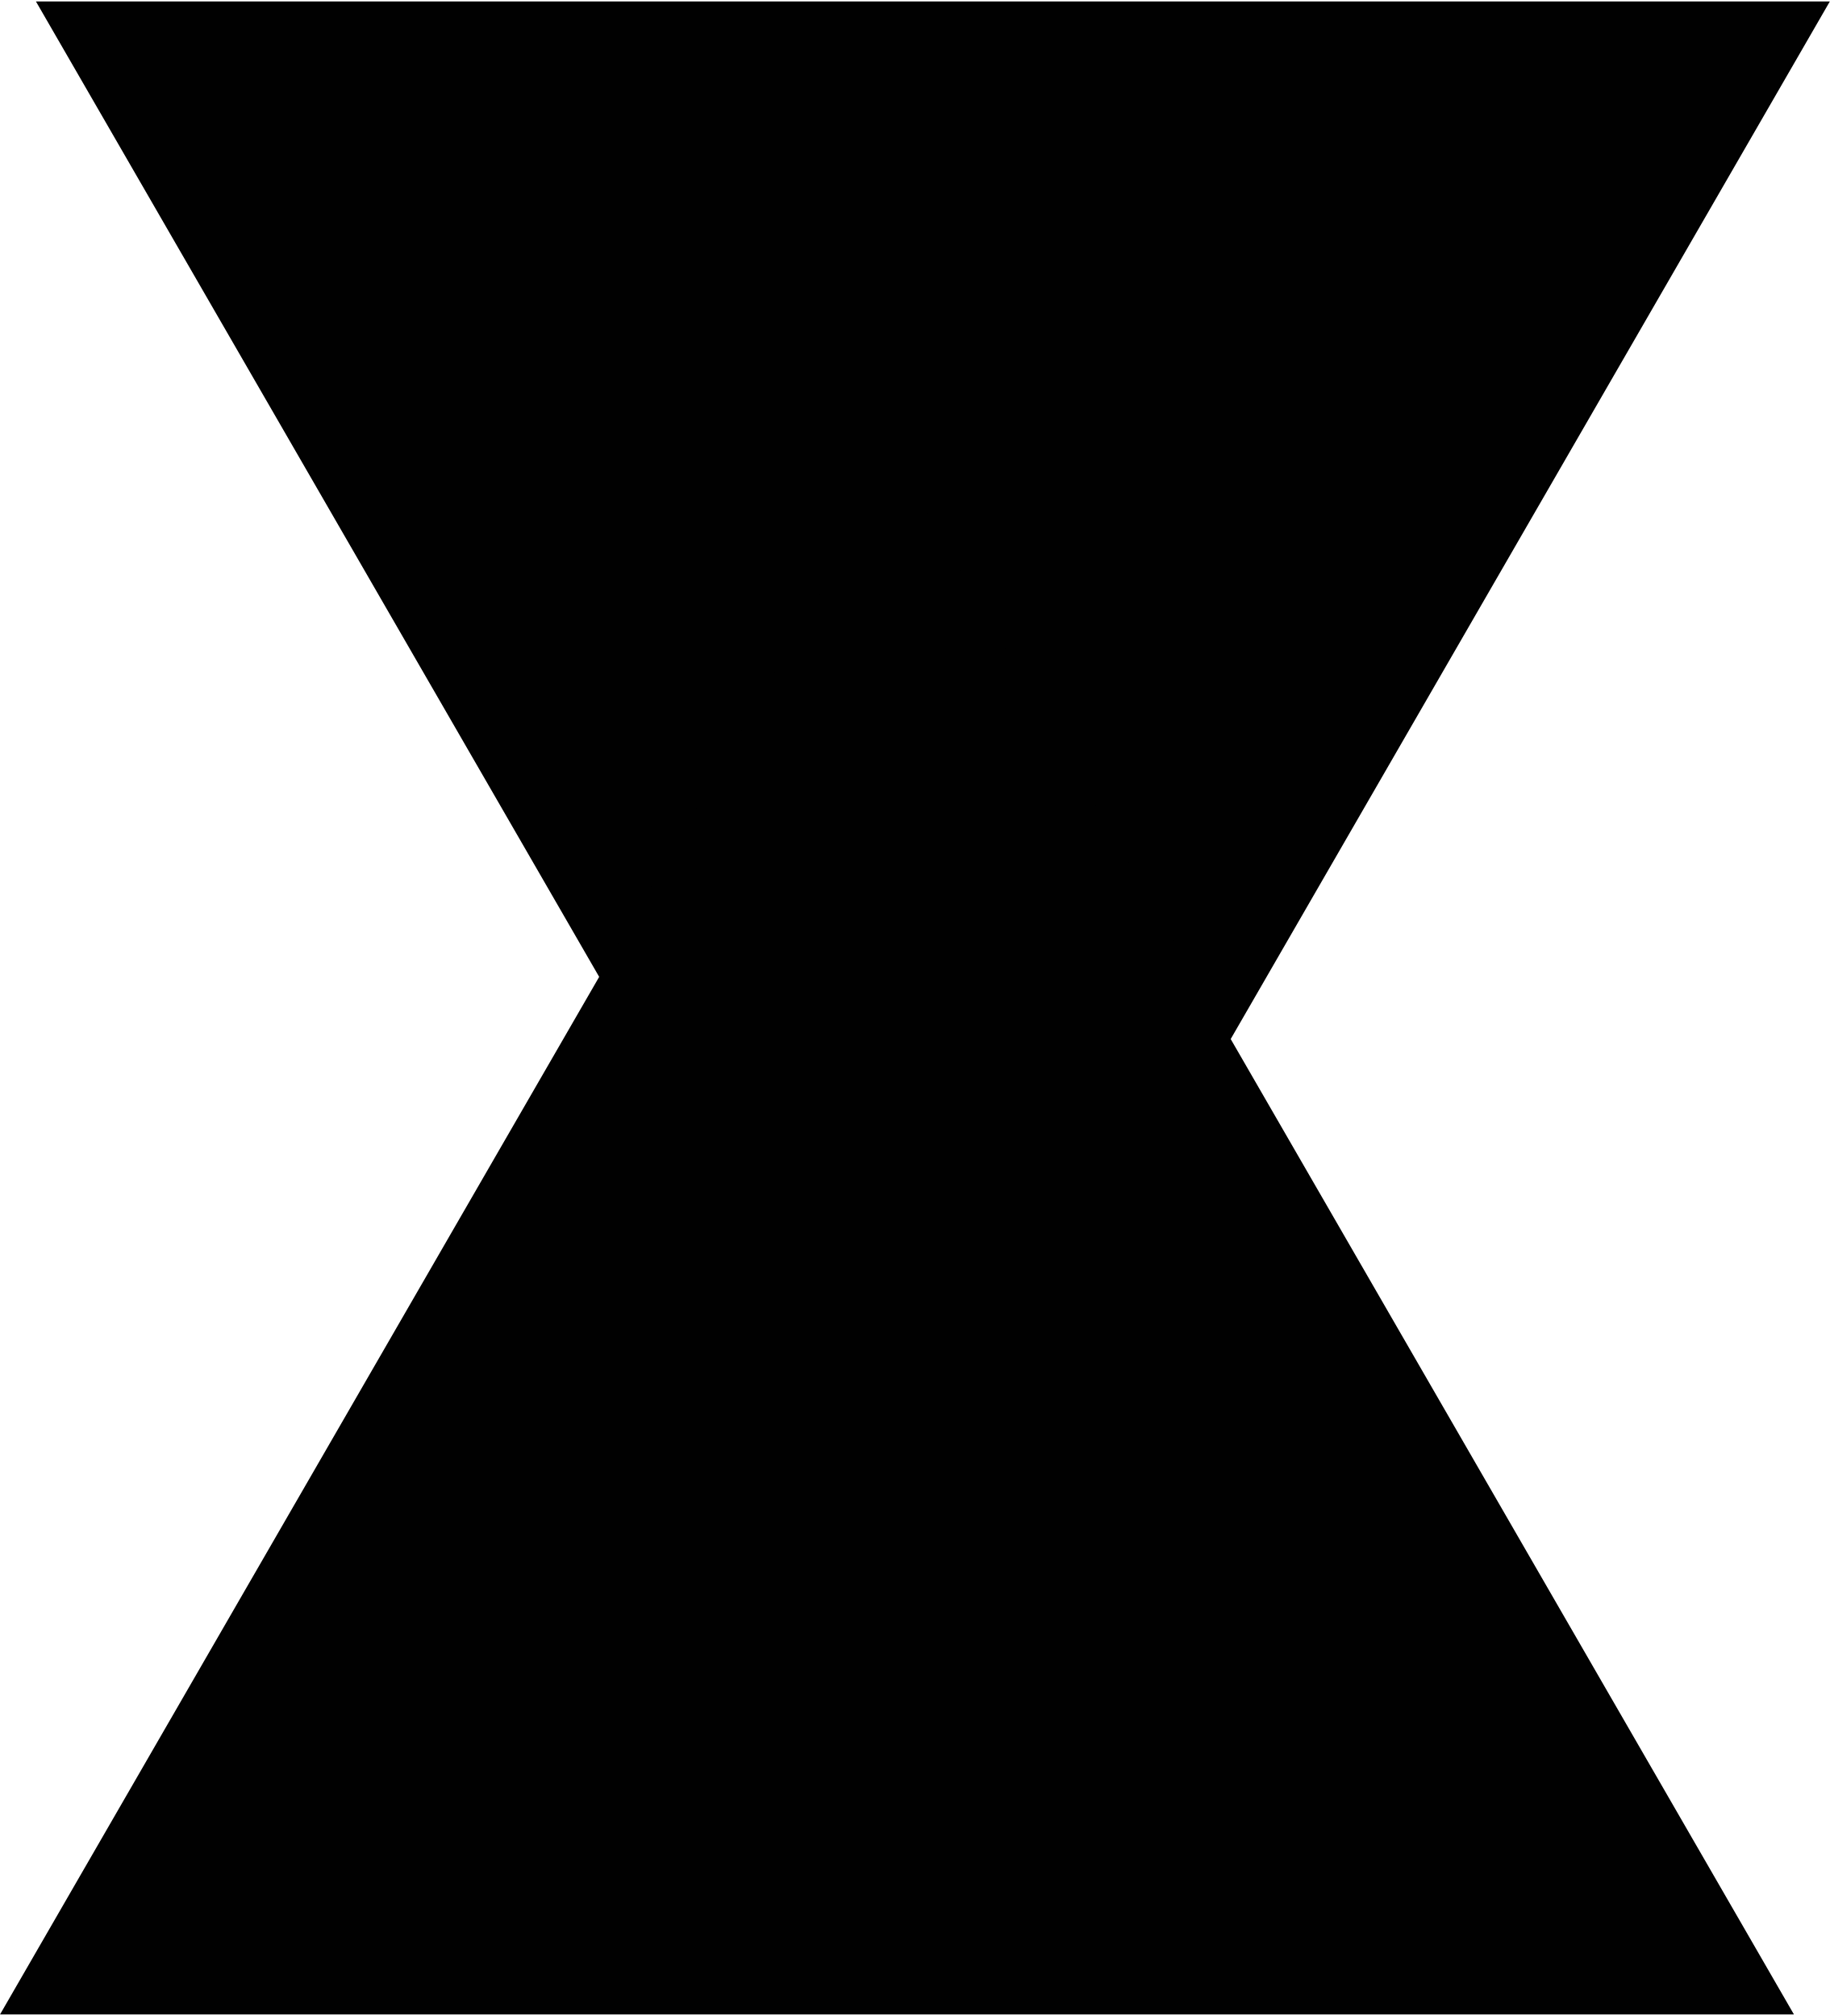
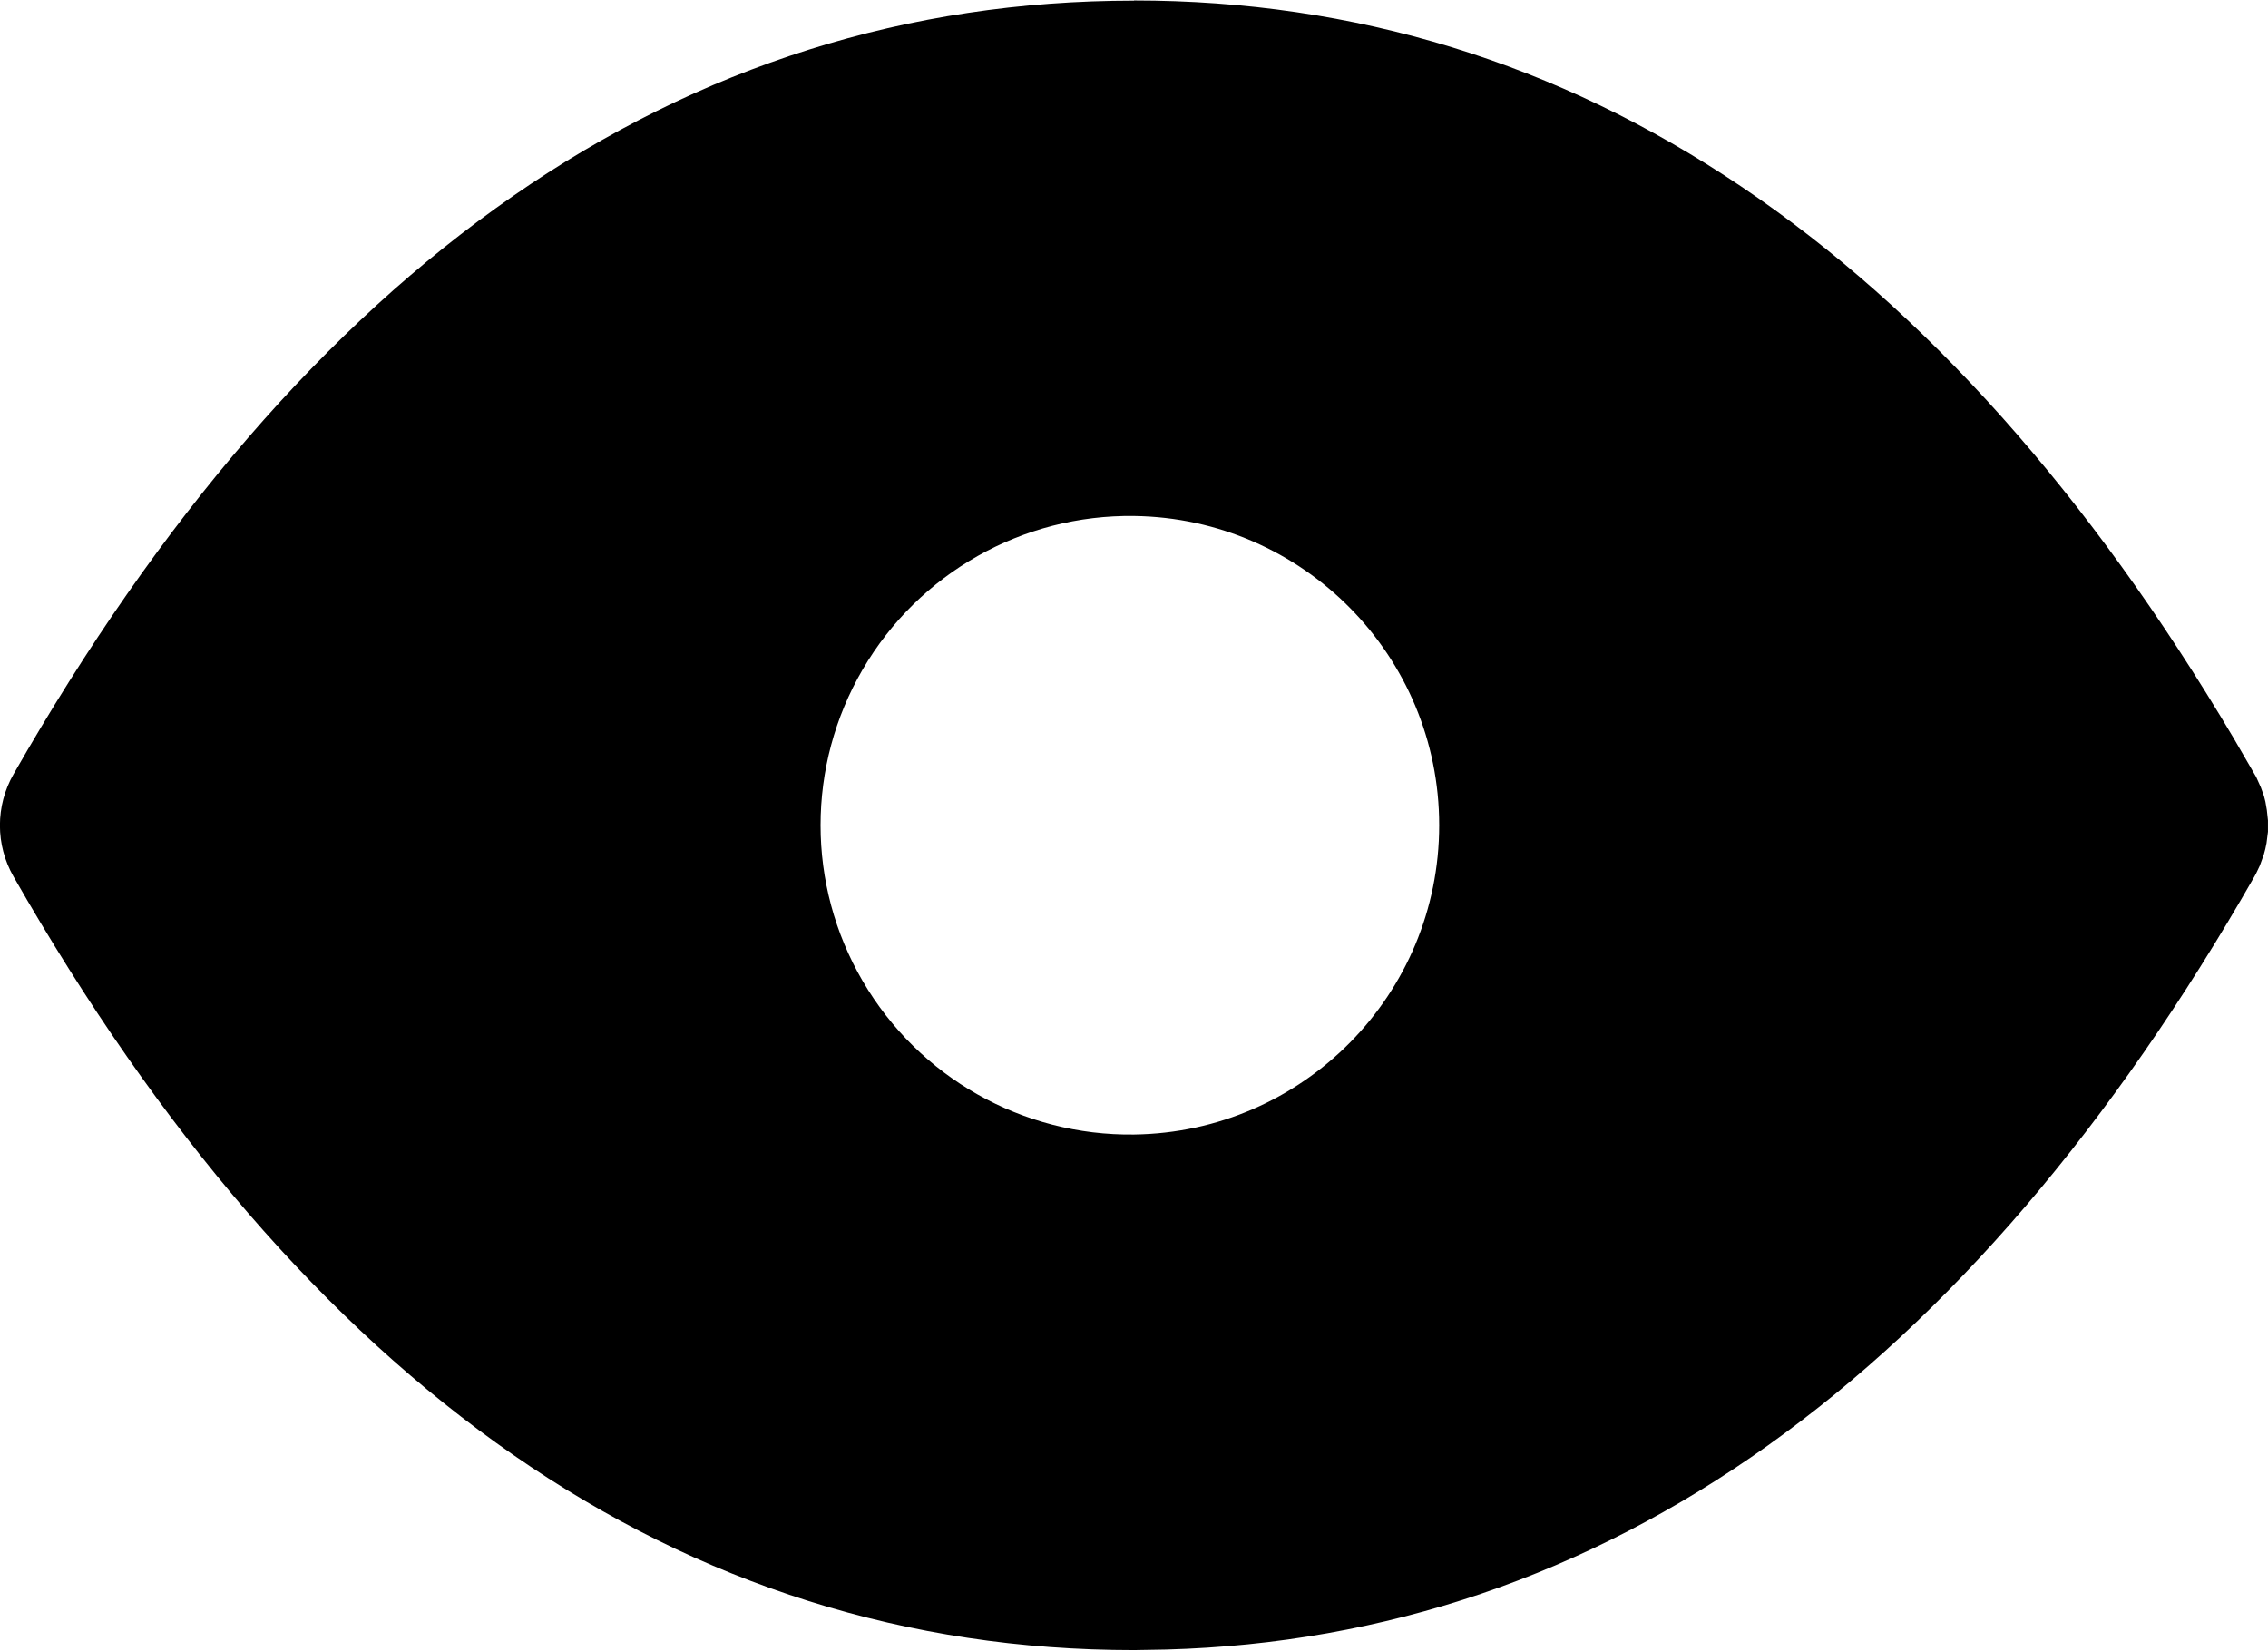
- <svg xmlns="http://www.w3.org/2000/svg" width="0.314in" height="0.346in" viewBox="0 0 28.27 31.105" id="svg2" version="1.1">
+ <svg xmlns="http://www.w3.org/2000/svg" width="0.316in" height="0.23in" viewBox="0 0 28.44 20.687" id="svg2" version="1.1">
  <defs id="defs4">
    <rect x="-12.692" y="947.963" width="135.24" height="110.757" id="rect12" />
    <rect x="-34.844" y="892.002" width="169.05" height="137.572" id="rect13" />
  </defs>
-   <g id="layer1" transform="translate(0.7939219,-1042.023)">
+   <g id="layer1" transform="translate(0.9641533,-1042.023)">
    <g id="g20" transform="matrix(0.7,0,0,0.7,15,300.7086)">
-       <g id="g1391" transform="matrix(1.200439,0,0,1.200439,1.274017,-186.0175)">
-         <g id="g1396">
-           <path style="fill:#010101;fill-opacity:1;stroke-width:10.56" id="path1281" d="m -533.623,-121.001 -12.439,-21.545 -12.439,-21.545 24.878,0 24.878,-1e-5 -12.439,21.545 z" transform="matrix(0.6628788,0,0,0.6628788,351.0224,1145.924)" />
-           <path style="fill:#010101;fill-opacity:1;stroke-width:10.56" id="path1281-8" transform="matrix(0.6628788,0,0,-0.6628788,350.3622,965.395)" d="m -533.623,-121.001 -12.439,-21.545 -12.439,-21.545 24.878,0 24.878,-1e-5 -12.439,21.545 z" />
-         </g>
-       </g>
+       <path d="m -2.491,1059.02 c 7.923,0 14.522,4.486 19.697,13.213 l 0.406,0.7 0.083,0.185 0.055,0.153 0.026,0.102 0.026,0.151 0.02,0.185 v 0.203 l -0.026,0.205 a 1.832,1.832 0 0 1 -0.048,0.203 l -0.072,0.199 -0.066,0.139 -0.03,0.055 c -5.105,8.932 -11.635,13.63 -19.494,13.85 l -0.578,0.01 c -8.119,0 -14.843,-4.708 -20.072,-13.859 a 1.847,1.847 0 0 1 0,-1.832 c 5.229,-9.151 11.953,-13.859 20.072,-13.859 z m 0,9.235 a 5.541,5.541 0 1 0 0,11.081 5.541,5.541 0 0 0 0,-11.081 z" id="path22477" style="stroke-width:28.571" />
    </g>
  </g>
</svg>
